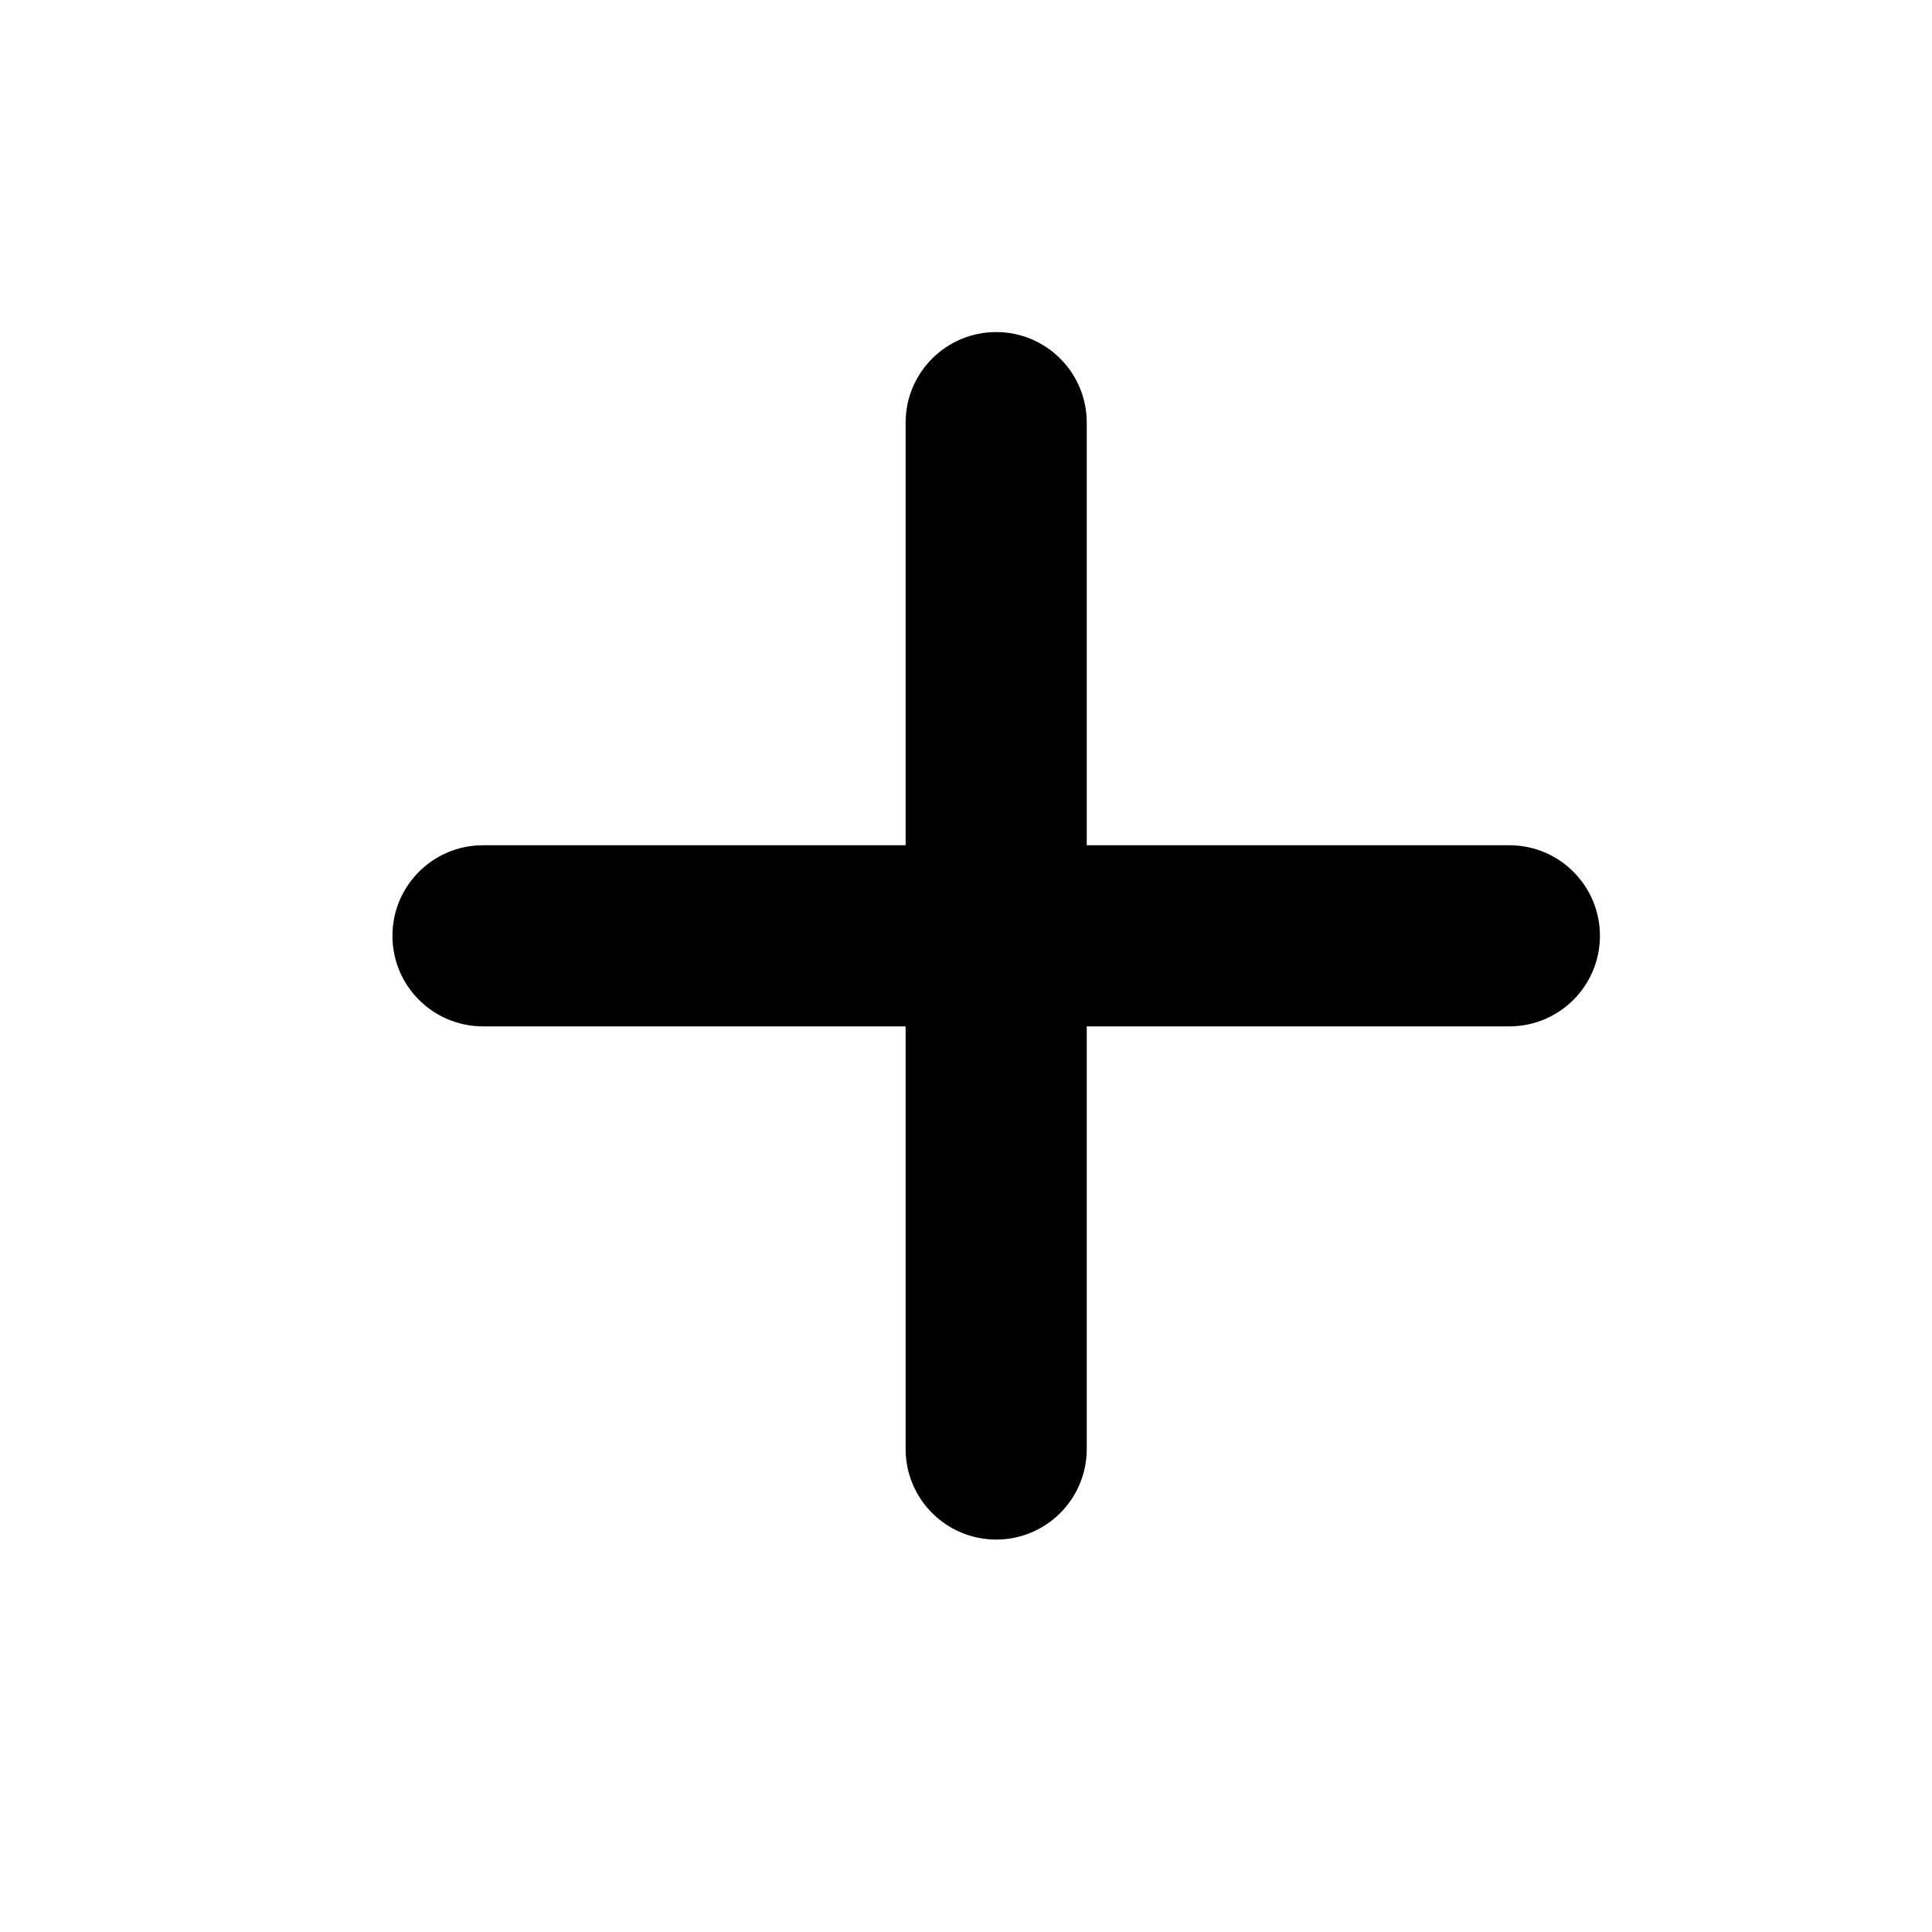
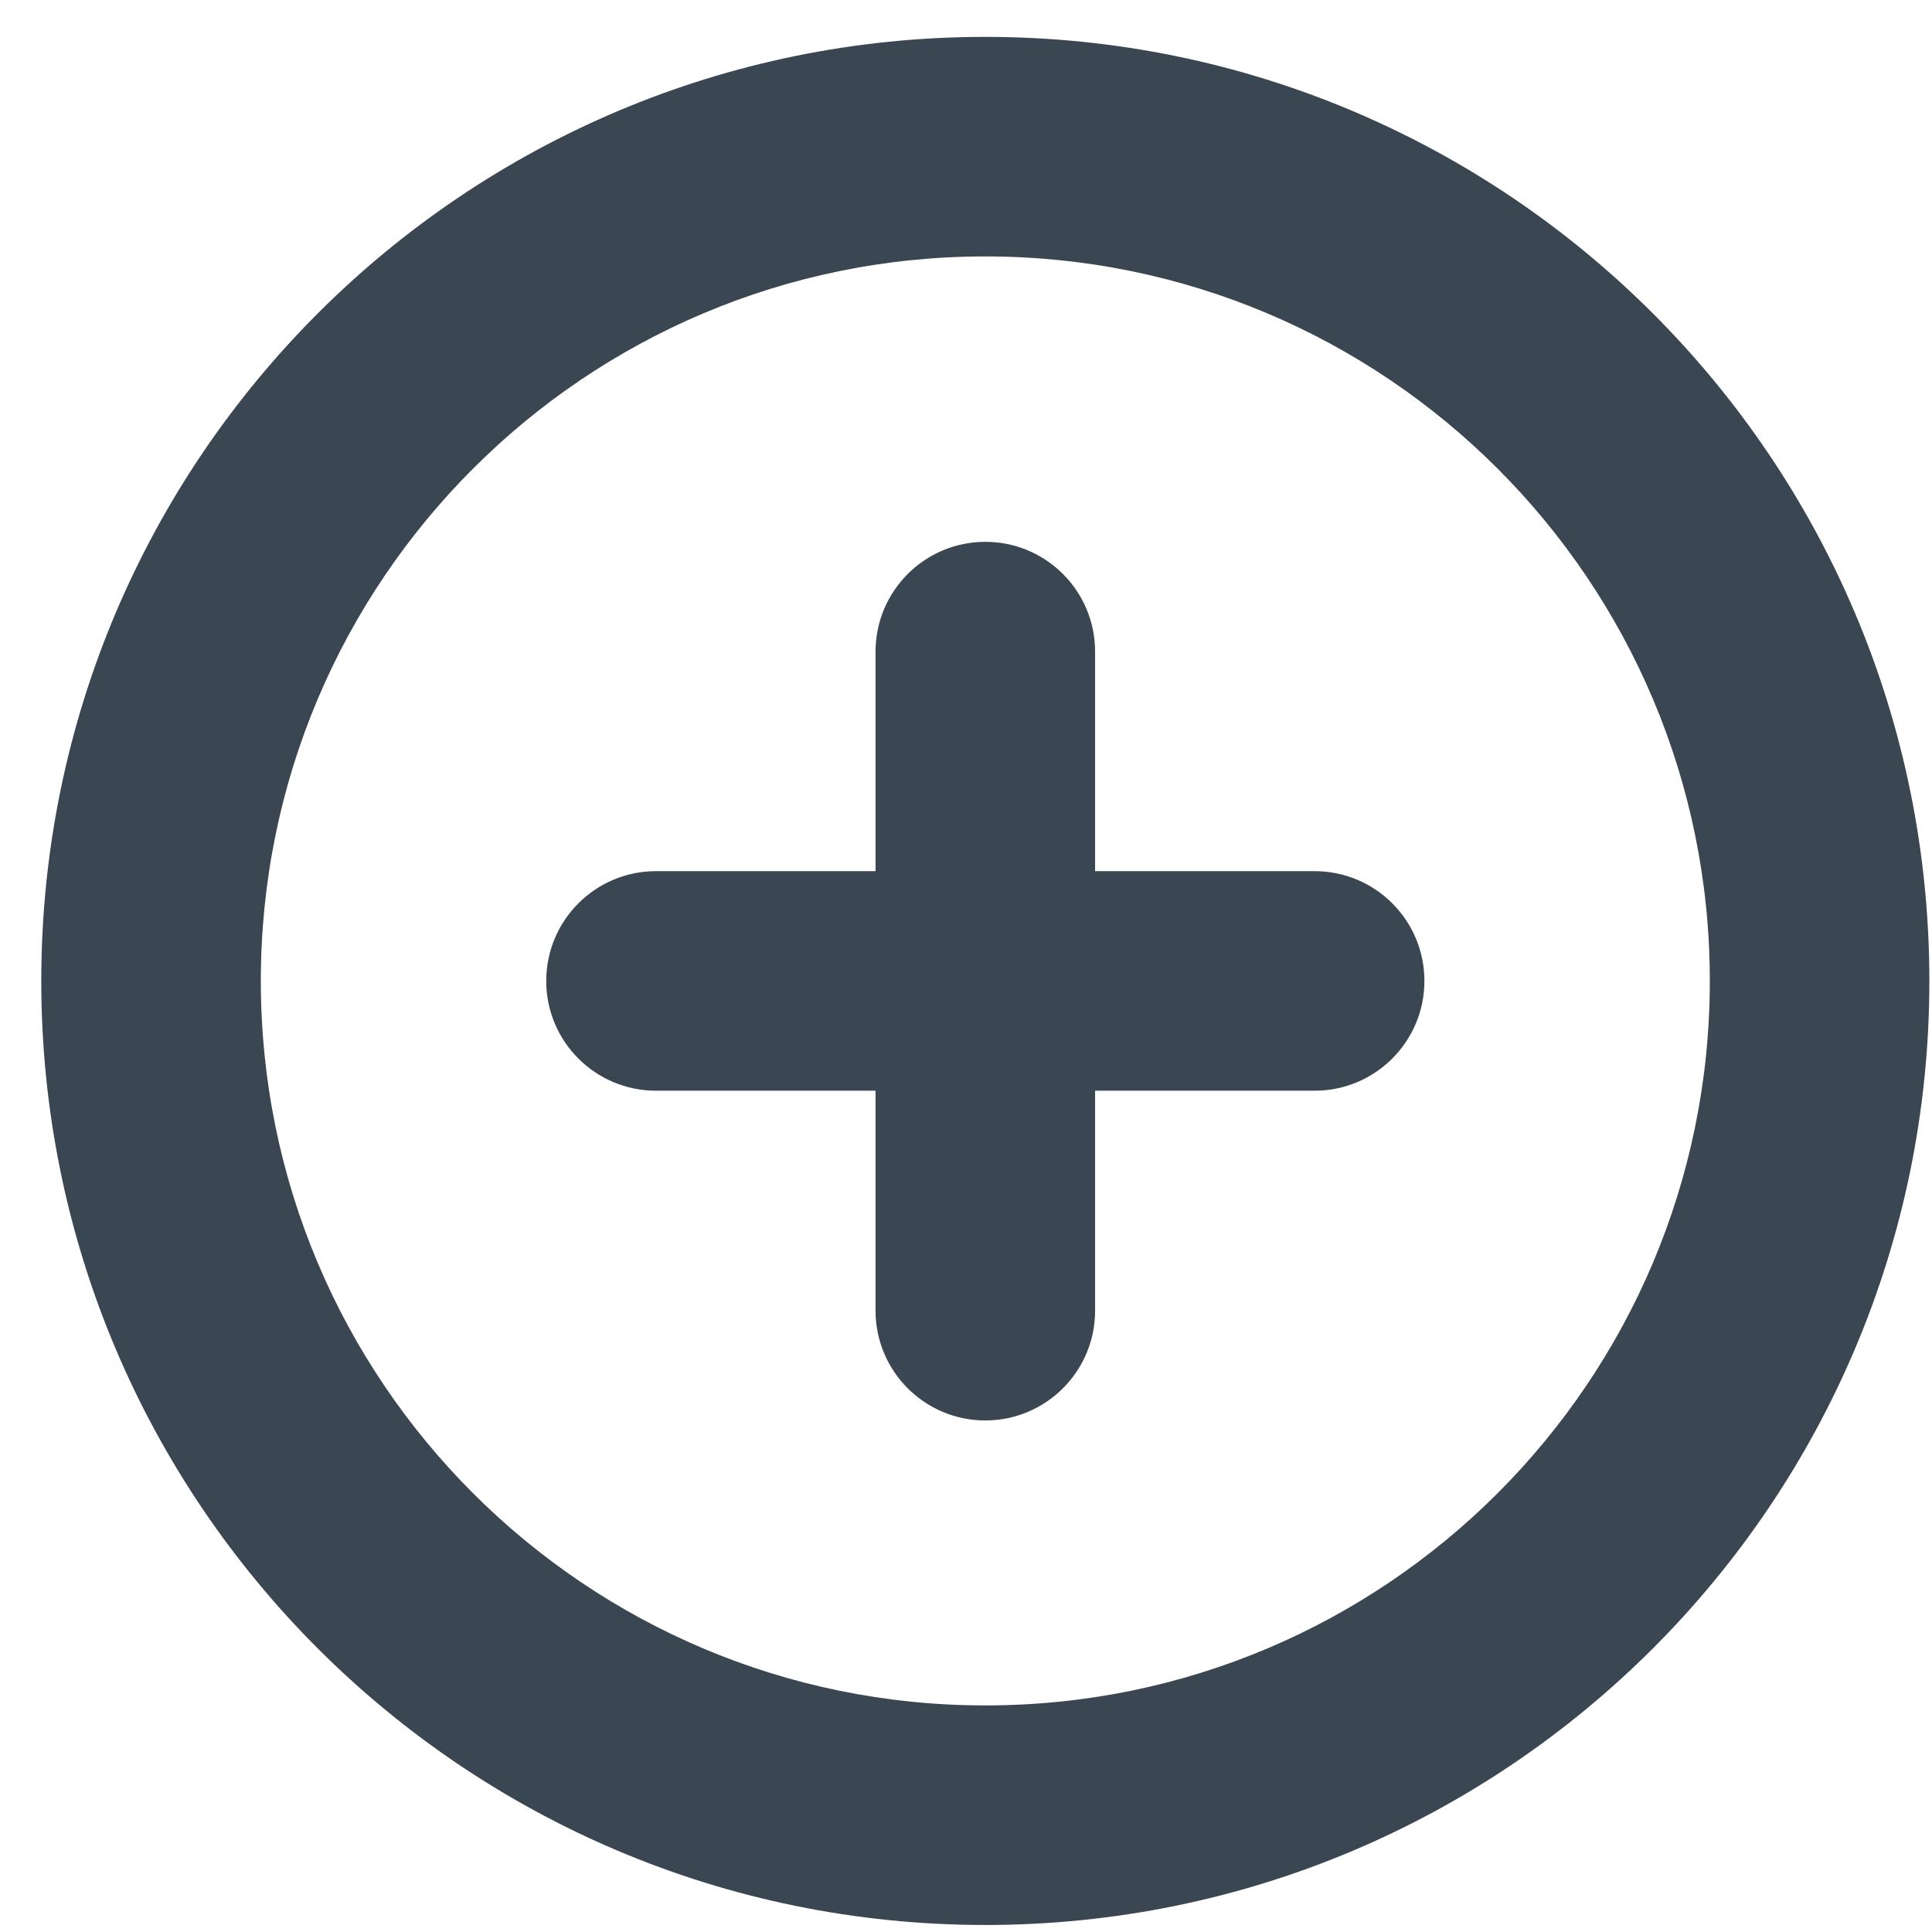
- <svg xmlns="http://www.w3.org/2000/svg" width="800px" height="800px" viewBox="0 0 16 16" fill="none">
-   <path fill="#000000" d="M9 3.5a.75.75 0 00-1.5 0V7H4a.75.75 0 000 1.5h3.5V12A.75.75 0 009 12V8.5h3.5a.75.75 0 000-1.5H9V3.5z" />
+ <svg xmlns="http://www.w3.org/2000/svg" width="44" height="44" viewBox="0 0 44 44" fill="none">
+   <path d="M22.44 0.84C34.314 0.84 43.94 10.466 43.94 22.34C43.94 34.214 34.314 43.84 22.44 43.84C10.566 43.84 0.94 34.214 0.94 22.34C0.94 10.466 10.566 0.84 22.44 0.84ZM22.44 5.84C13.328 5.84 5.941 13.227 5.94 22.34C5.94 31.453 13.328 38.84 22.44 38.84C31.553 38.84 38.94 31.452 38.94 22.34C38.94 13.227 31.553 5.84 22.44 5.84ZM22.44 12.34C23.821 12.34 24.94 13.459 24.94 14.84V19.84H29.94C31.321 19.84 32.44 20.959 32.44 22.34C32.44 23.72 31.321 24.84 29.94 24.84H24.94V29.85C24.94 31.23 23.821 32.349 22.44 32.35C21.06 32.35 19.94 31.23 19.94 29.85V24.84H14.94C13.56 24.84 12.44 23.721 12.44 22.34C12.441 20.959 13.56 19.84 14.94 19.84H19.94V14.84C19.941 13.459 21.06 12.34 22.44 12.34Z" fill="#3A4651" />
</svg>
